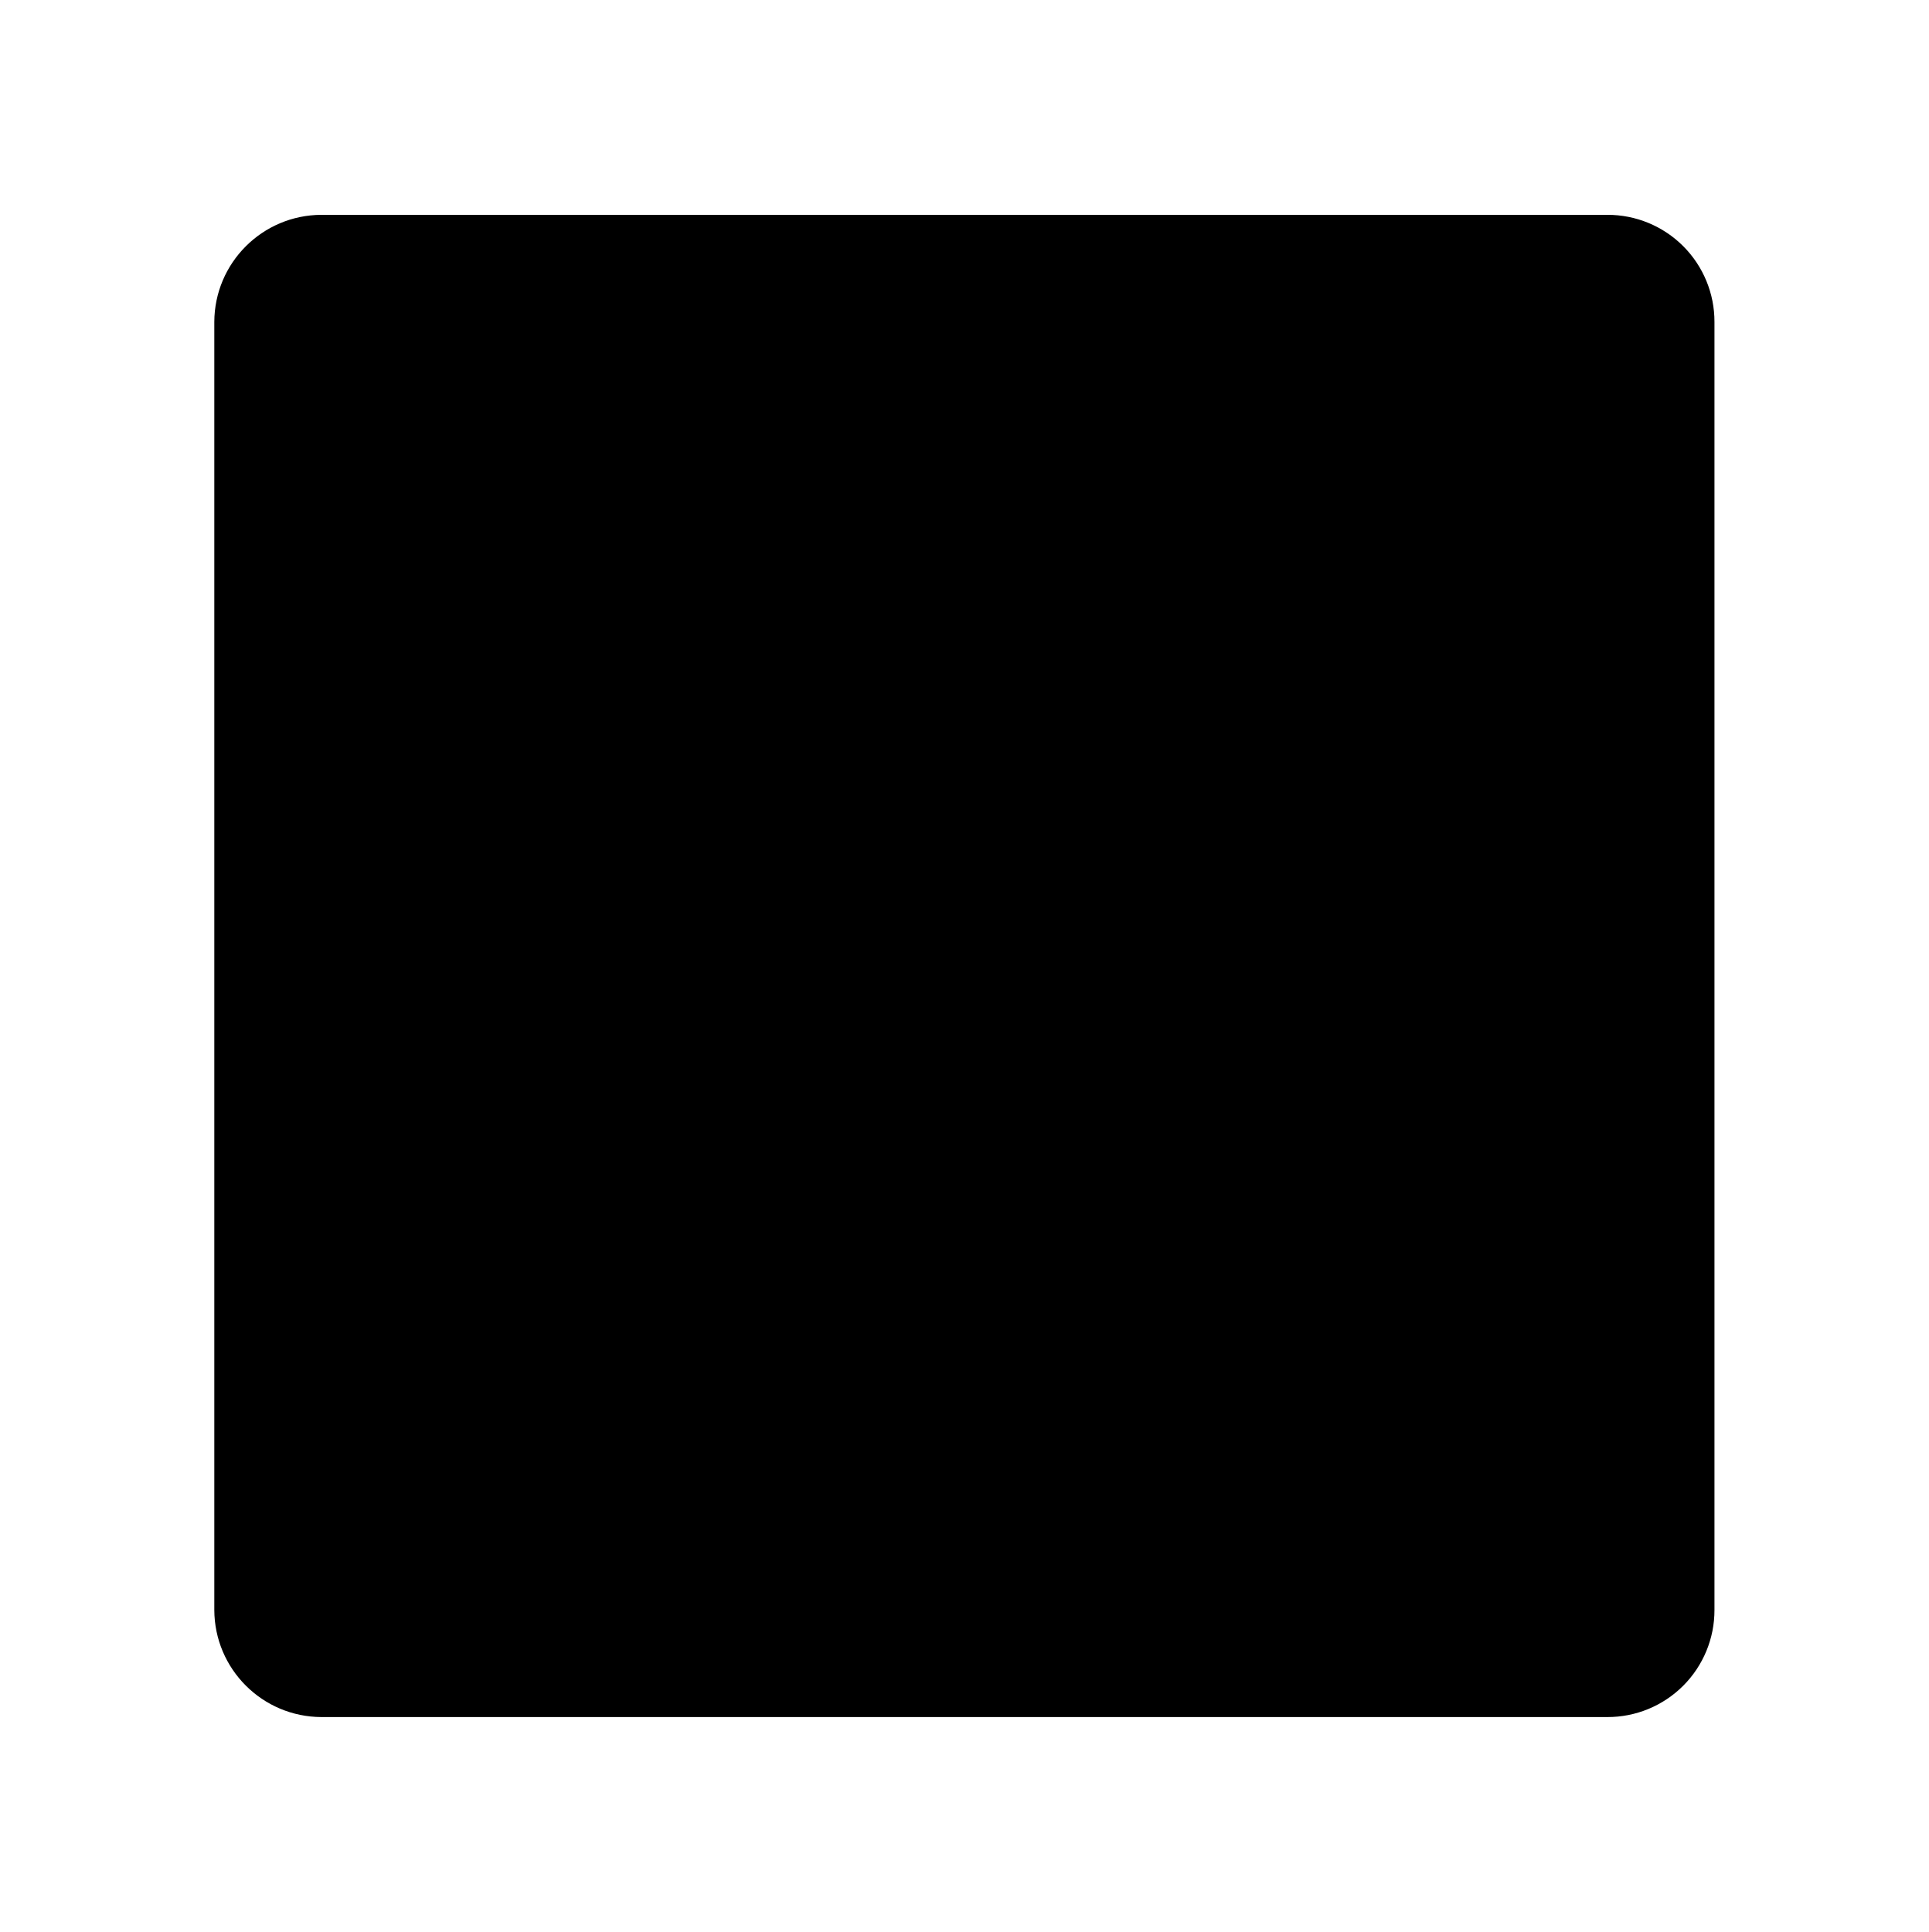
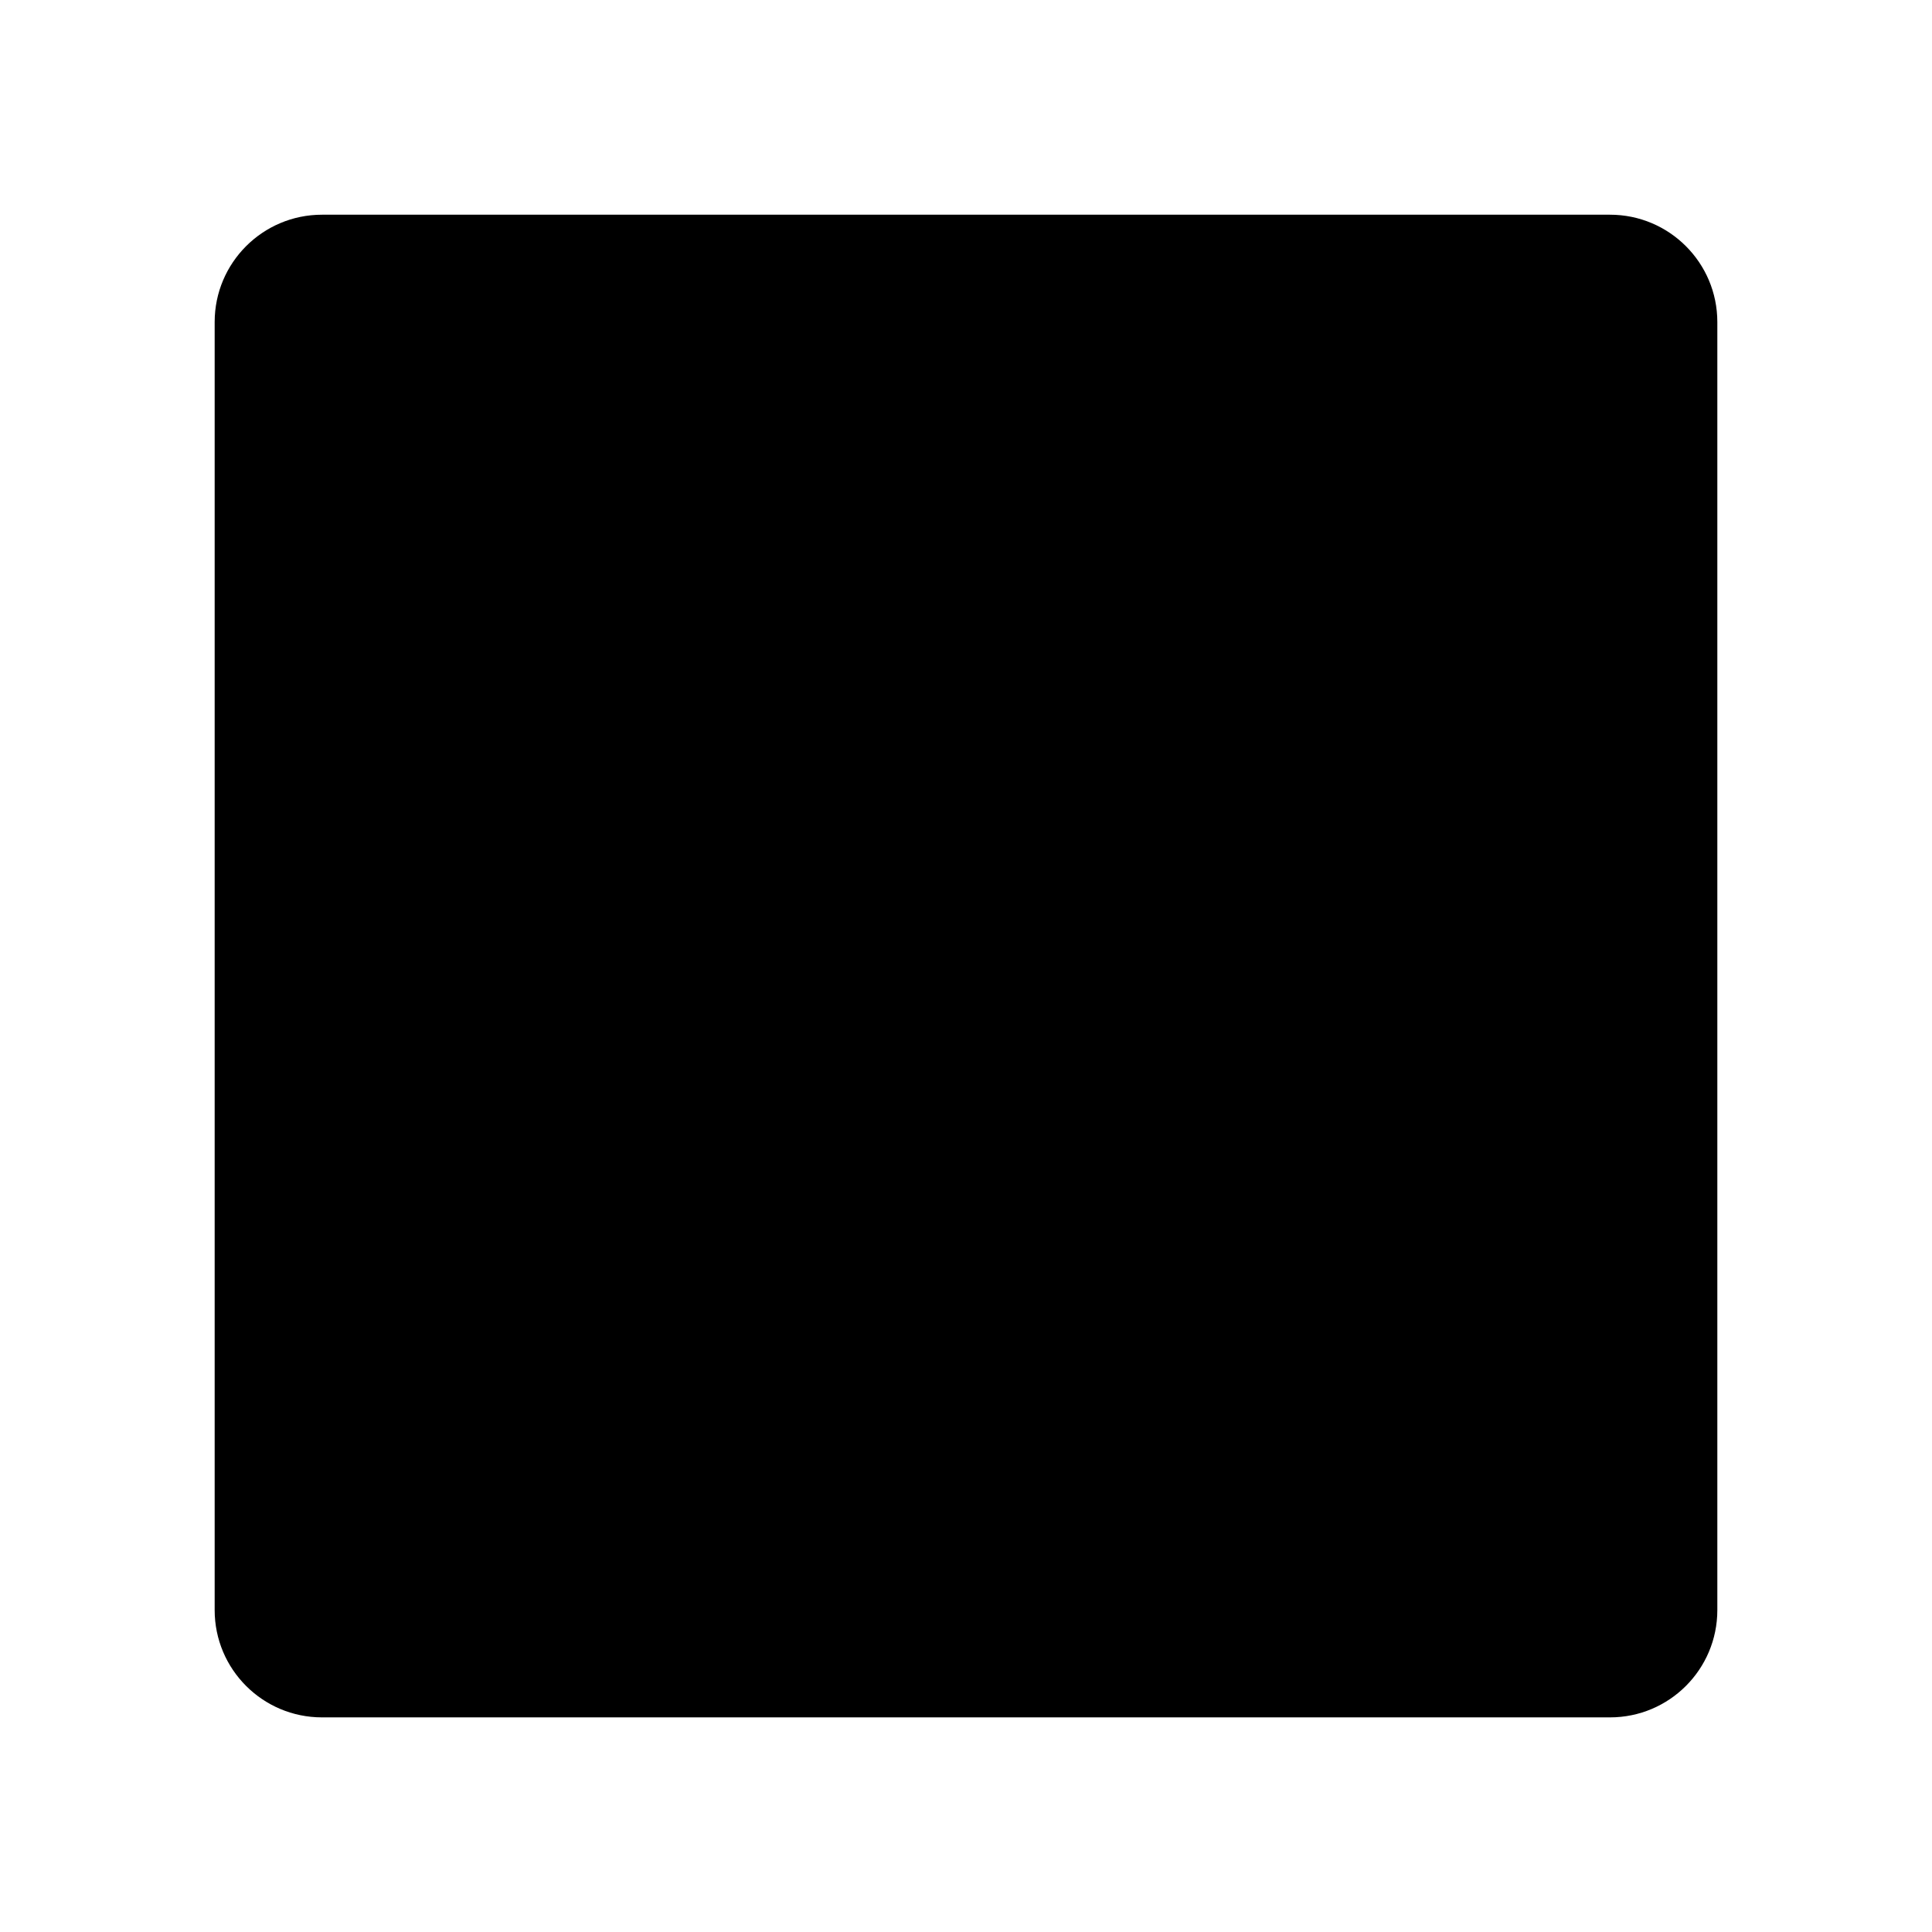
- <svg xmlns="http://www.w3.org/2000/svg" width="18" height="18.031" viewBox="0 0 18 18.031">
-   <path d="M16,3.005v12.02a.997.997,0,0,1-1,1H3a1.003,1.003,0,0,1-1-1V3.005a1.003,1.003,0,0,1,1-1H15A.997.997,0,0,1,16,3.005Z" />
-   <rect width="18" height="18.031" fill="none" />
+ <svg xmlns="http://www.w3.org/2000/svg" width="450" height="450" viewBox="0 0 450 450">
+   <path d="M400,75.01v300a24.996,24.996,0,0,1-25,25H75a24.996,24.996,0,0,1-25-25v-300a25.003,25.003,0,0,1,25-25H375A25.003,25.003,0,0,1,400,75.01Z" />
+   <rect y="0.015" width="450" height="450" fill="none" />
</svg>
